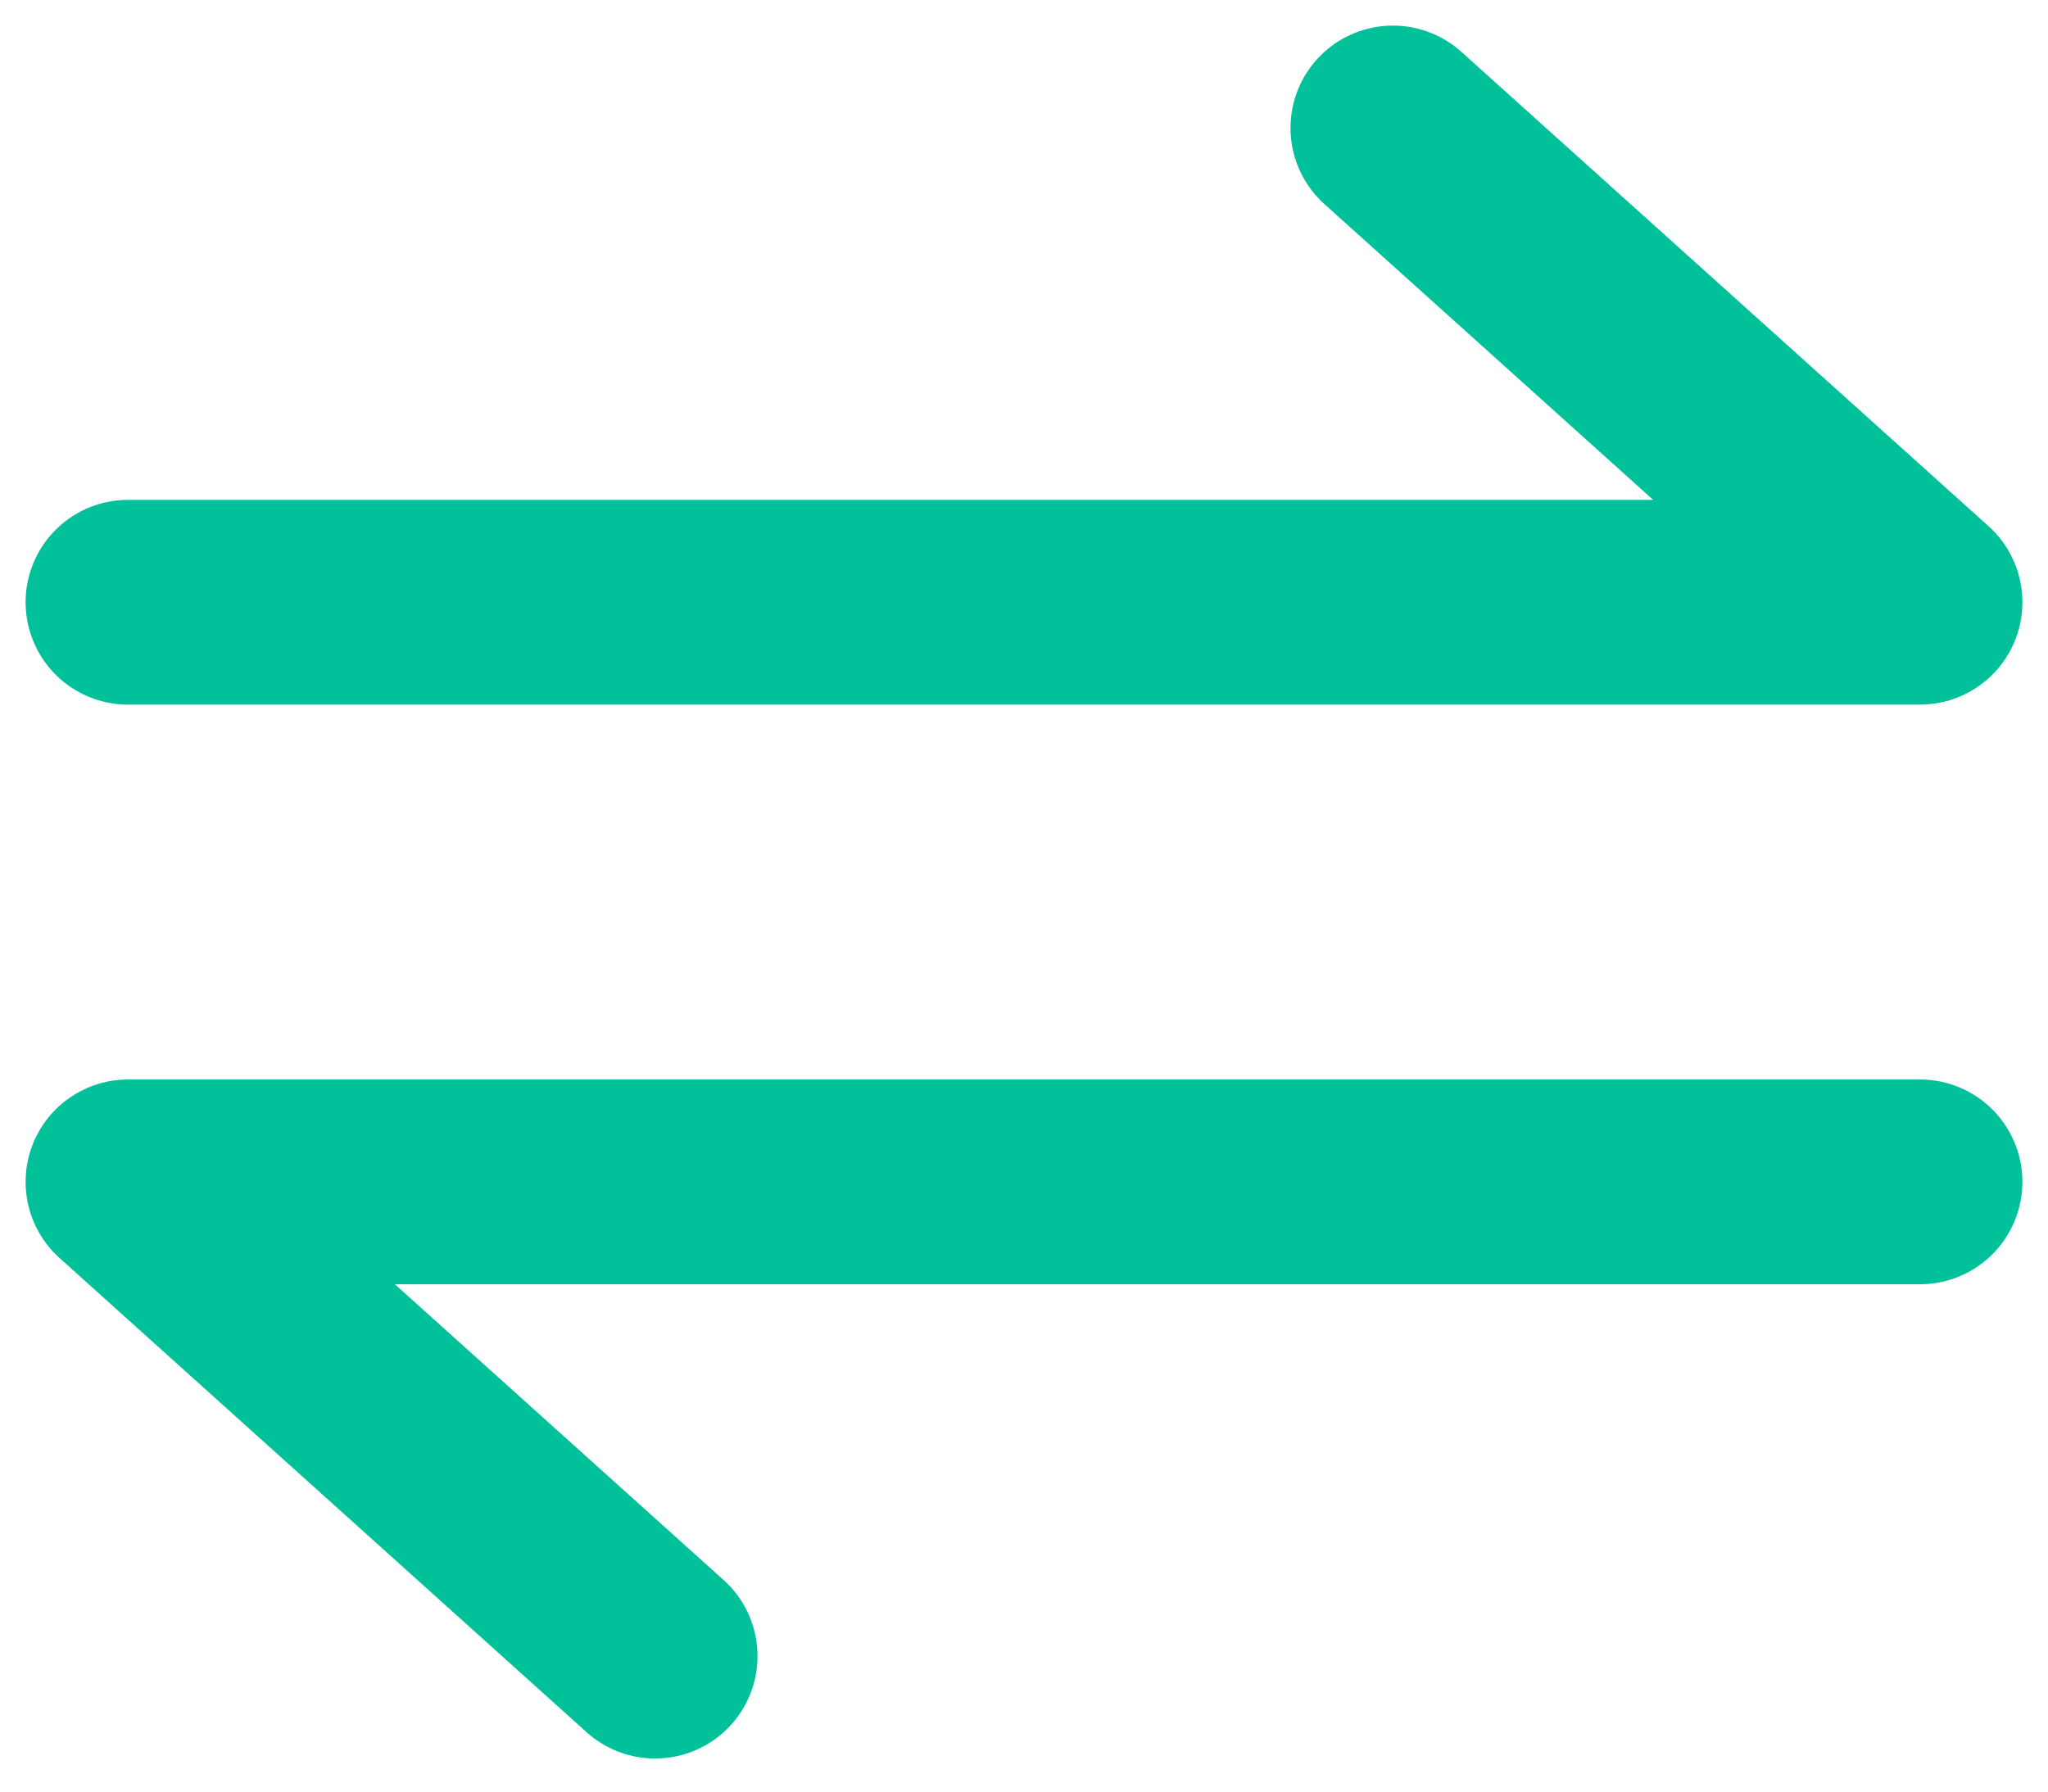
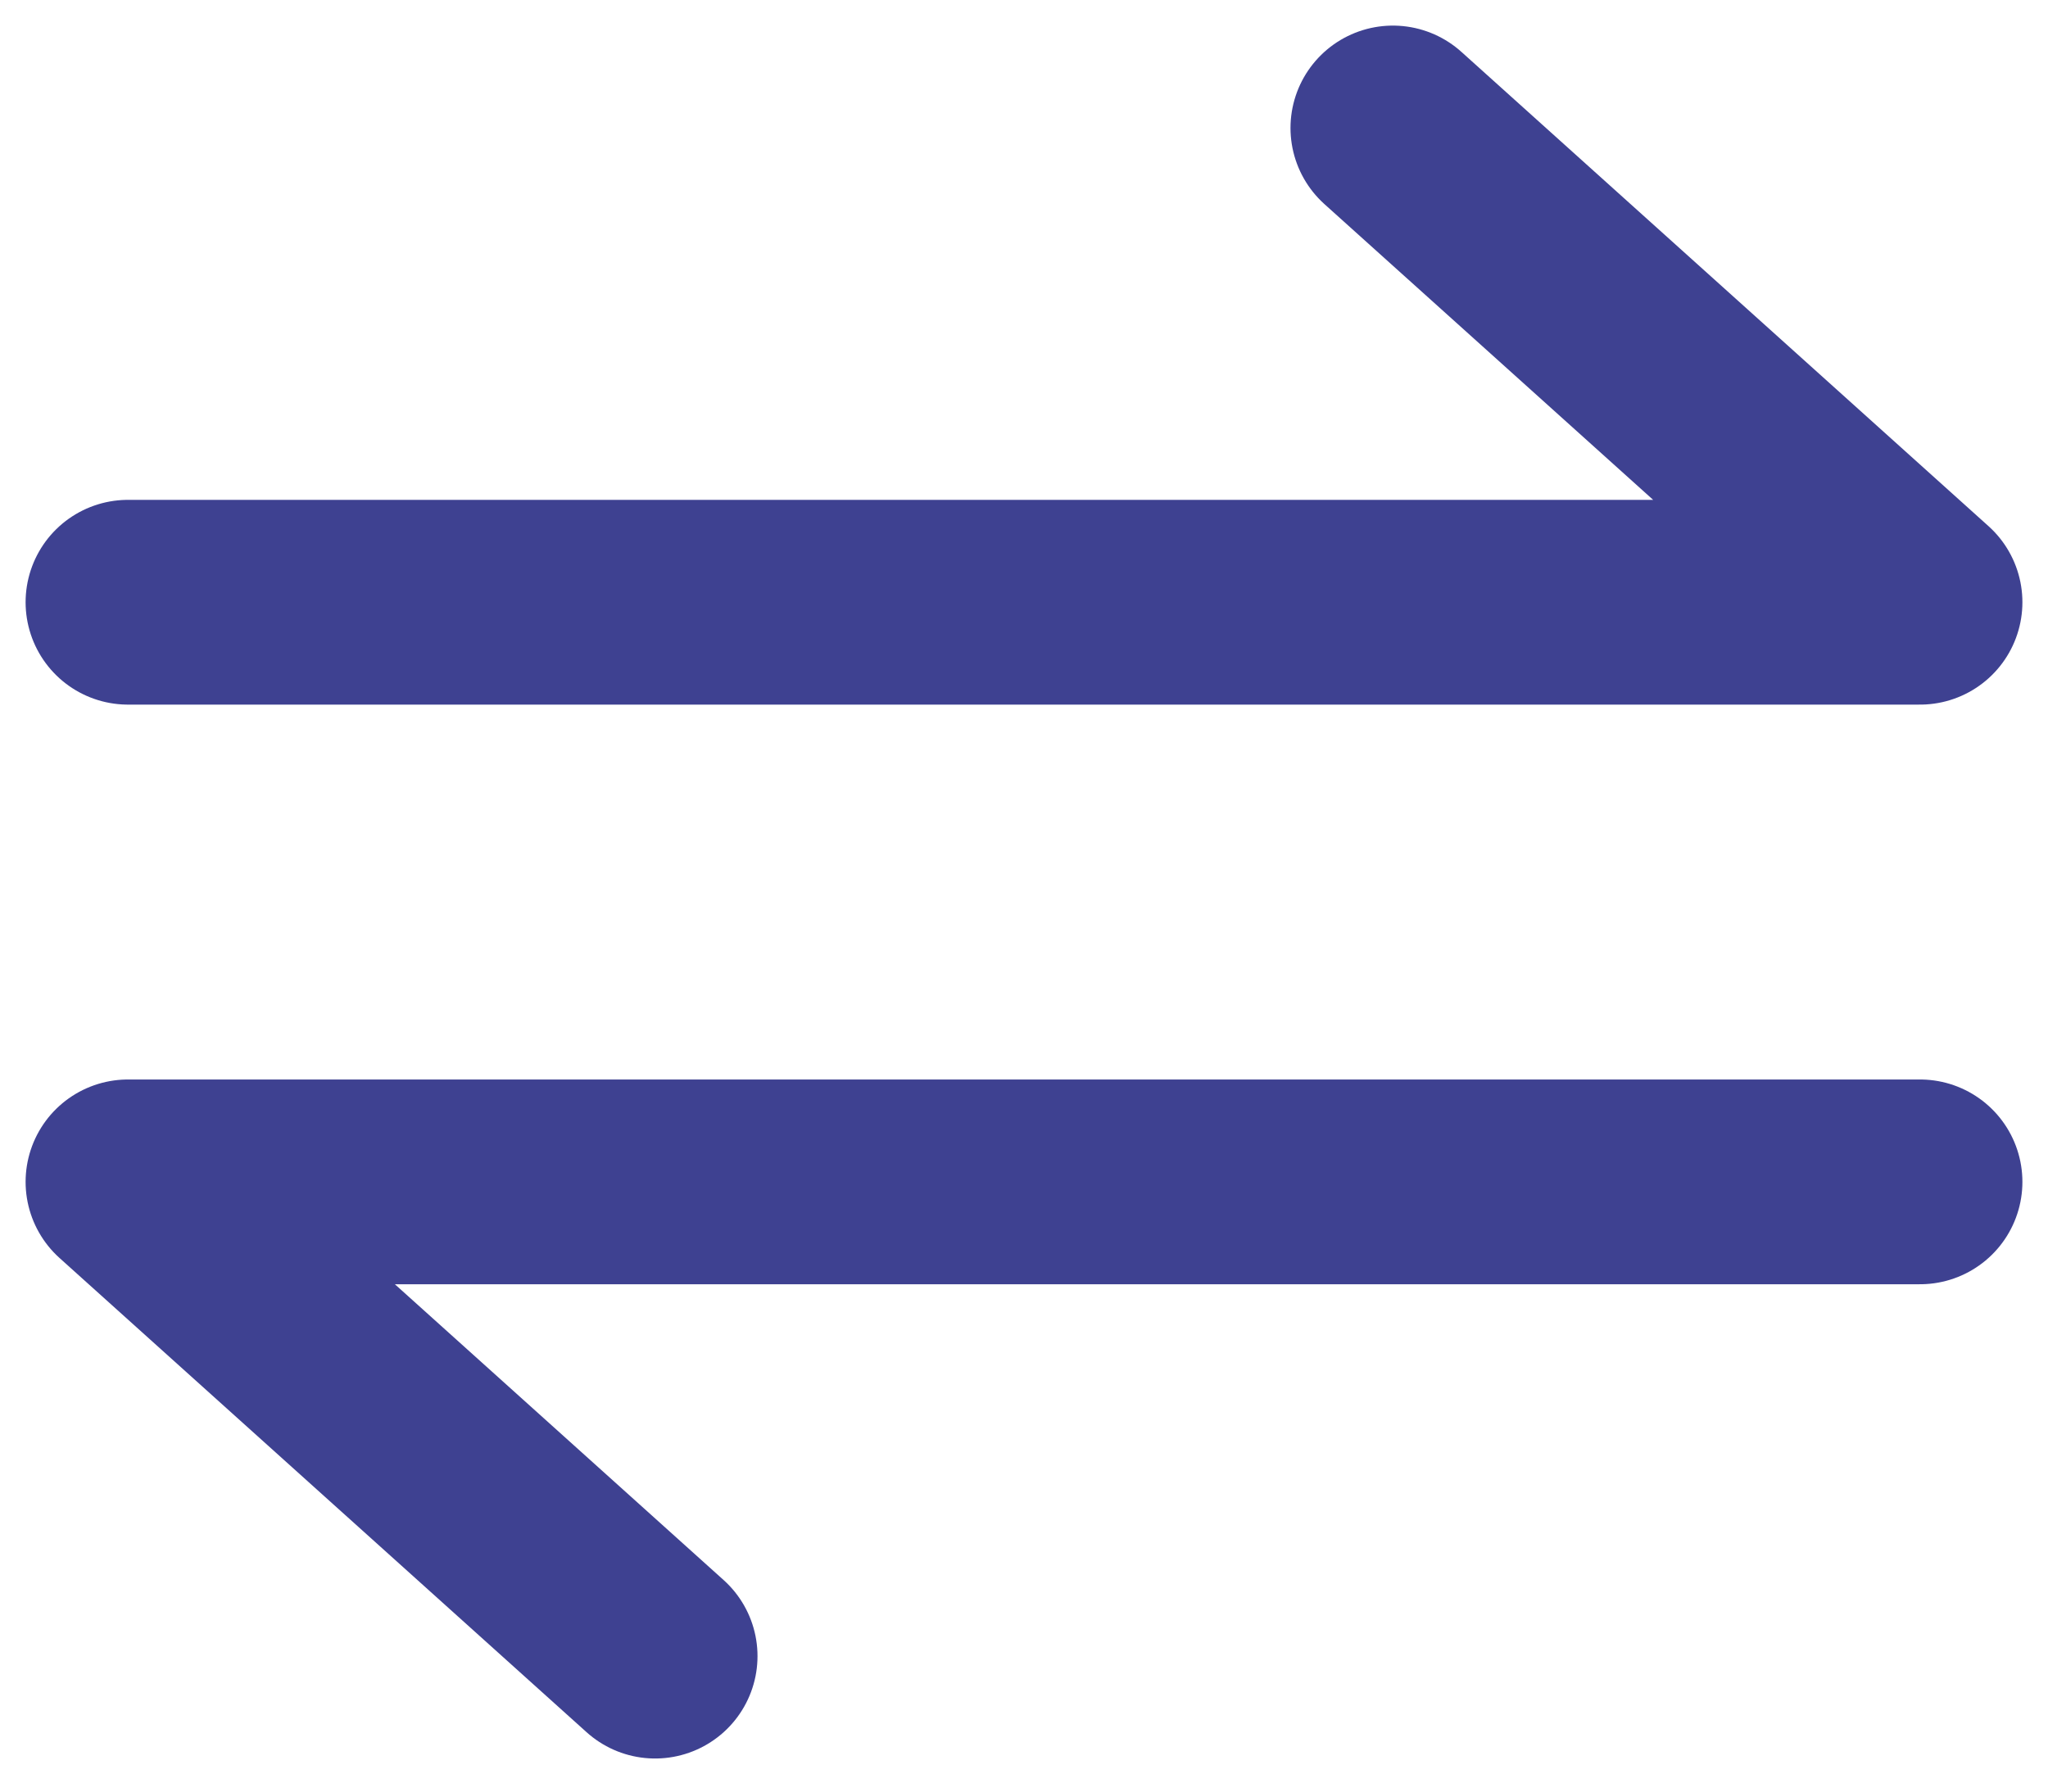
<svg xmlns="http://www.w3.org/2000/svg" width="16px" height="14px" viewBox="0 0 16 14" version="1.1">
  <g id="页面-1" stroke="none" stroke-width="1" fill="none" fill-rule="evenodd" stroke-linecap="round" stroke-linejoin="round">
-     <g id="09-Wallet-Trading-more" transform="translate(-967, -281)" stroke="#01C19A" stroke-width="1.6">
+     <g id="09-Wallet-Trading-more" transform="translate(-967, -281)" stroke="#3e4191" stroke-width="1.6">
      <g id="编组-12" transform="translate(960, 272)">
        <g id="编组-9备份" transform="translate(8, 10)">
          <polyline id="路径-22" points="0 3.706 14 3.706 9.882 0" />
          <polyline id="路径-22备份" transform="translate(7, 10.08823) scale(-1, -1) translate(-7, -10.08823) " points="0 11.941 14 11.941 9.882 8.235" />
        </g>
      </g>
    </g>
  </g>
</svg>
